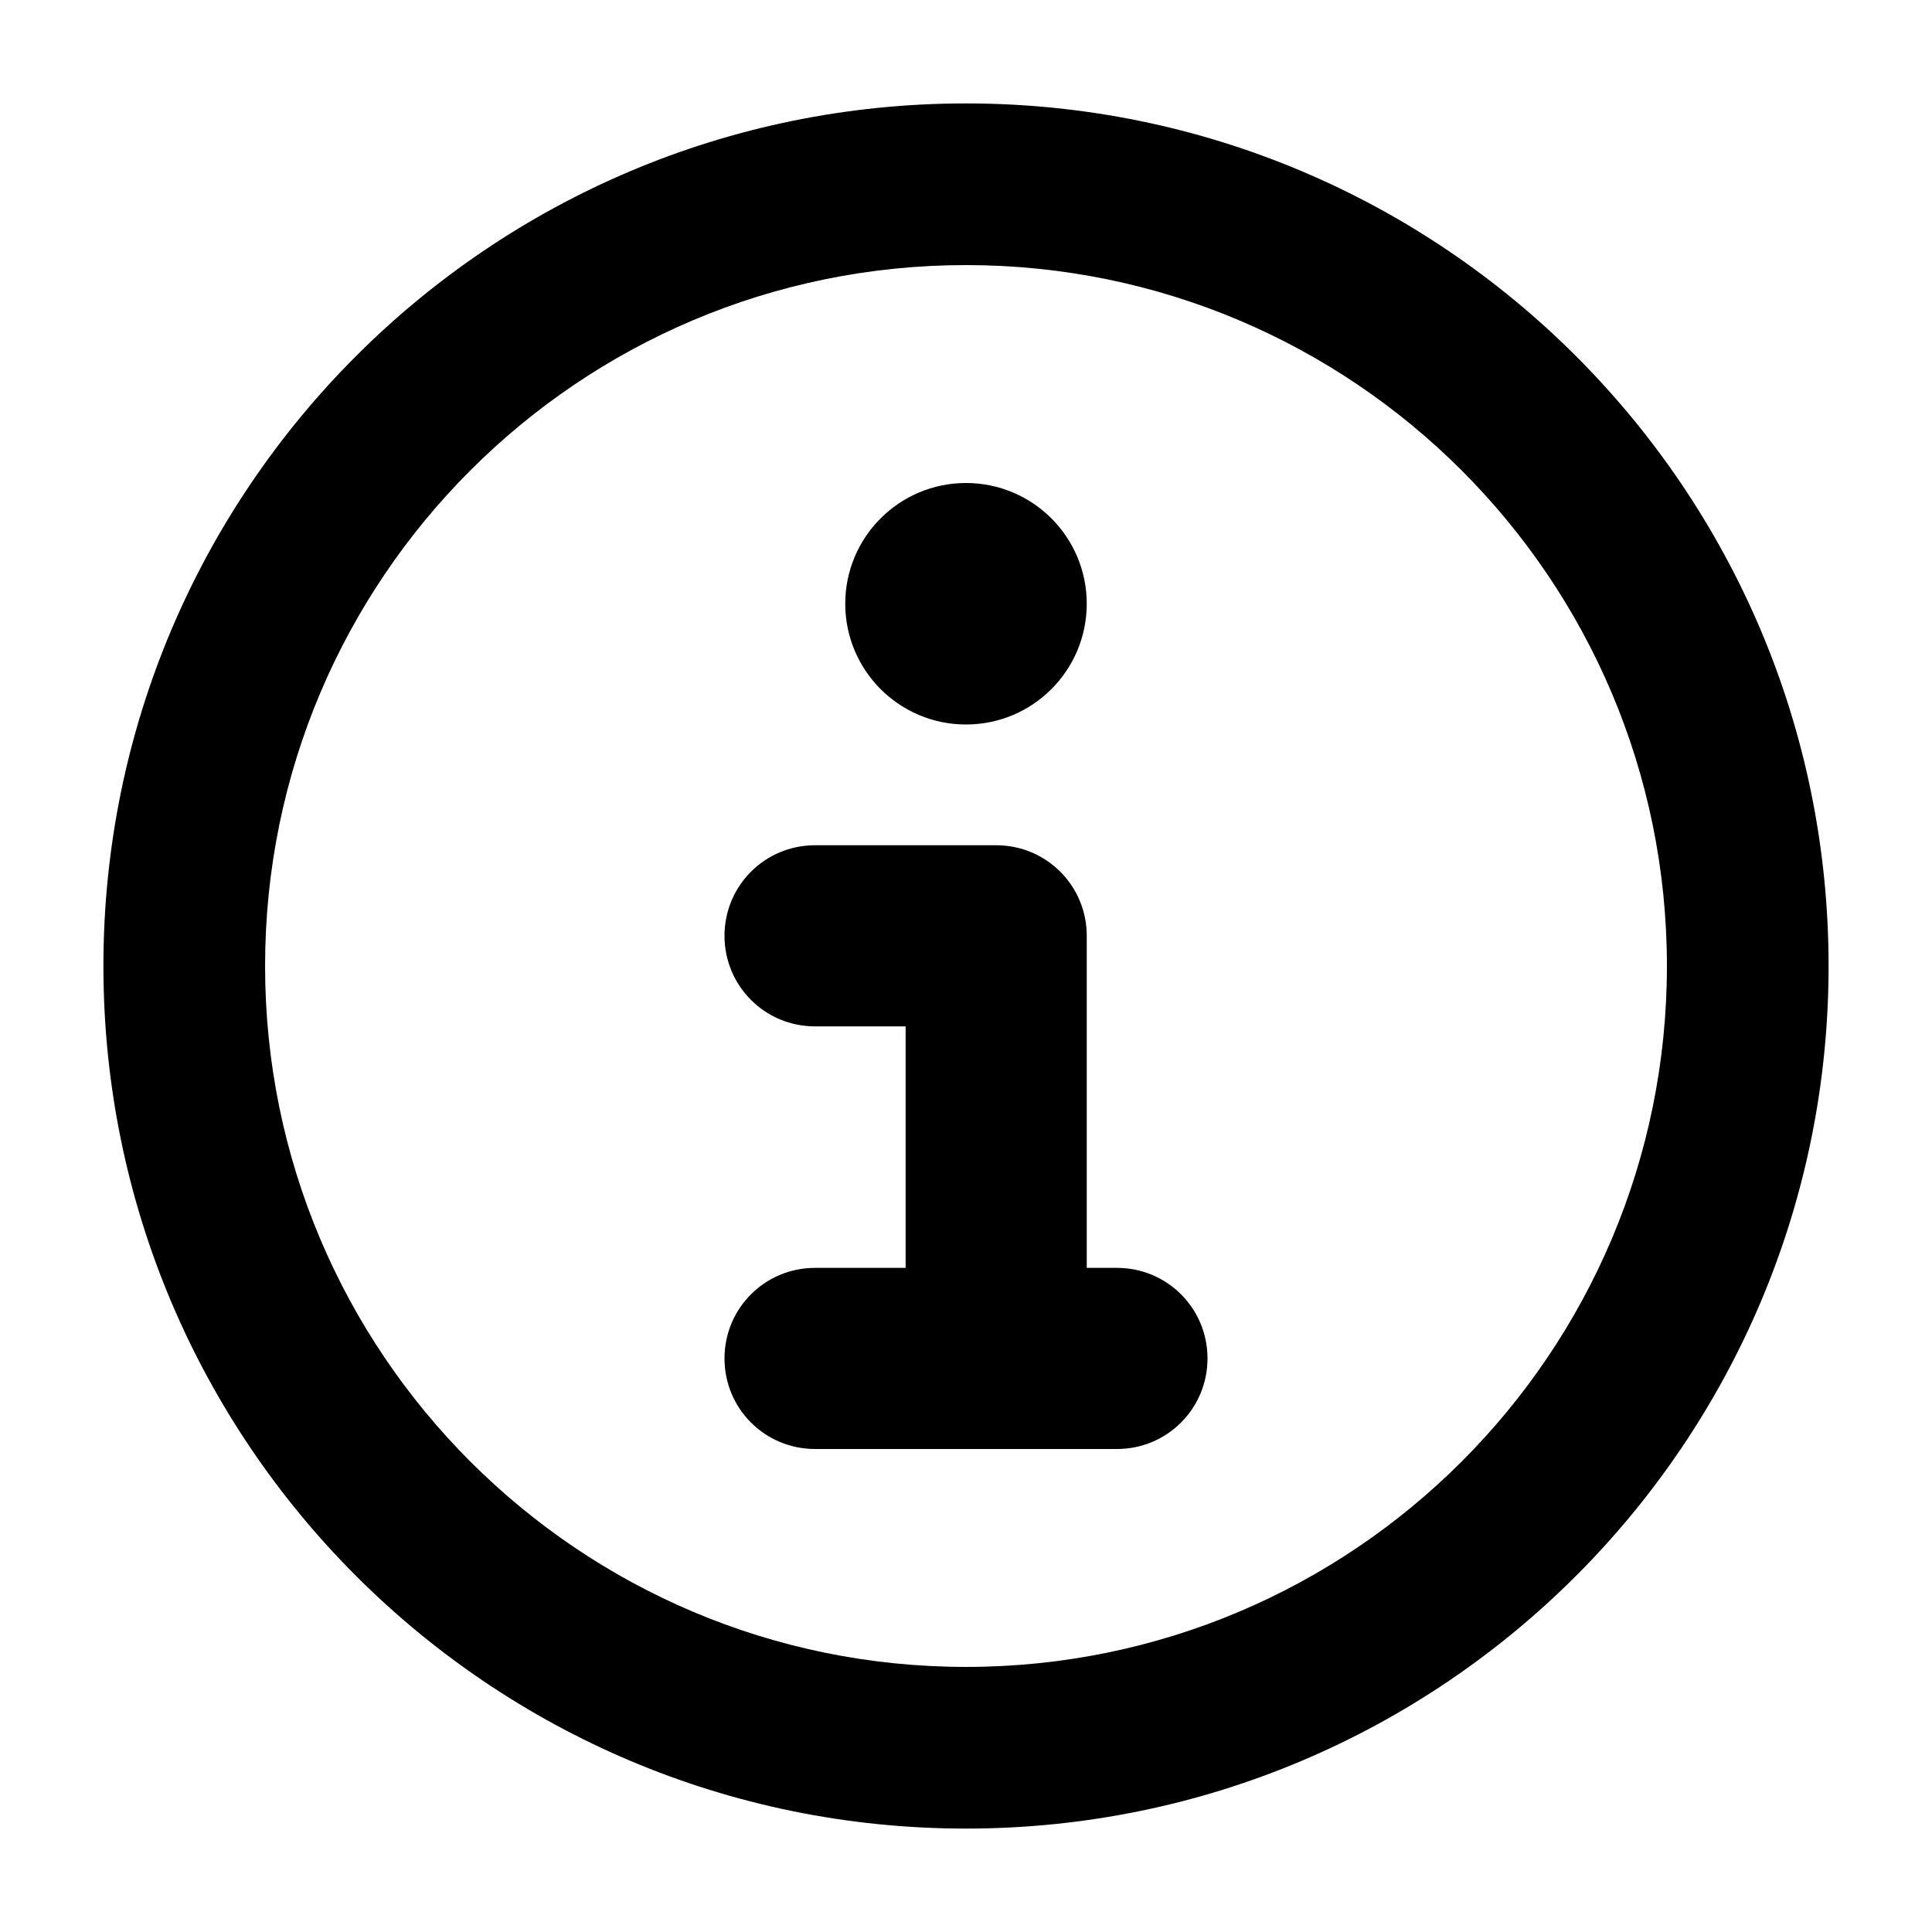
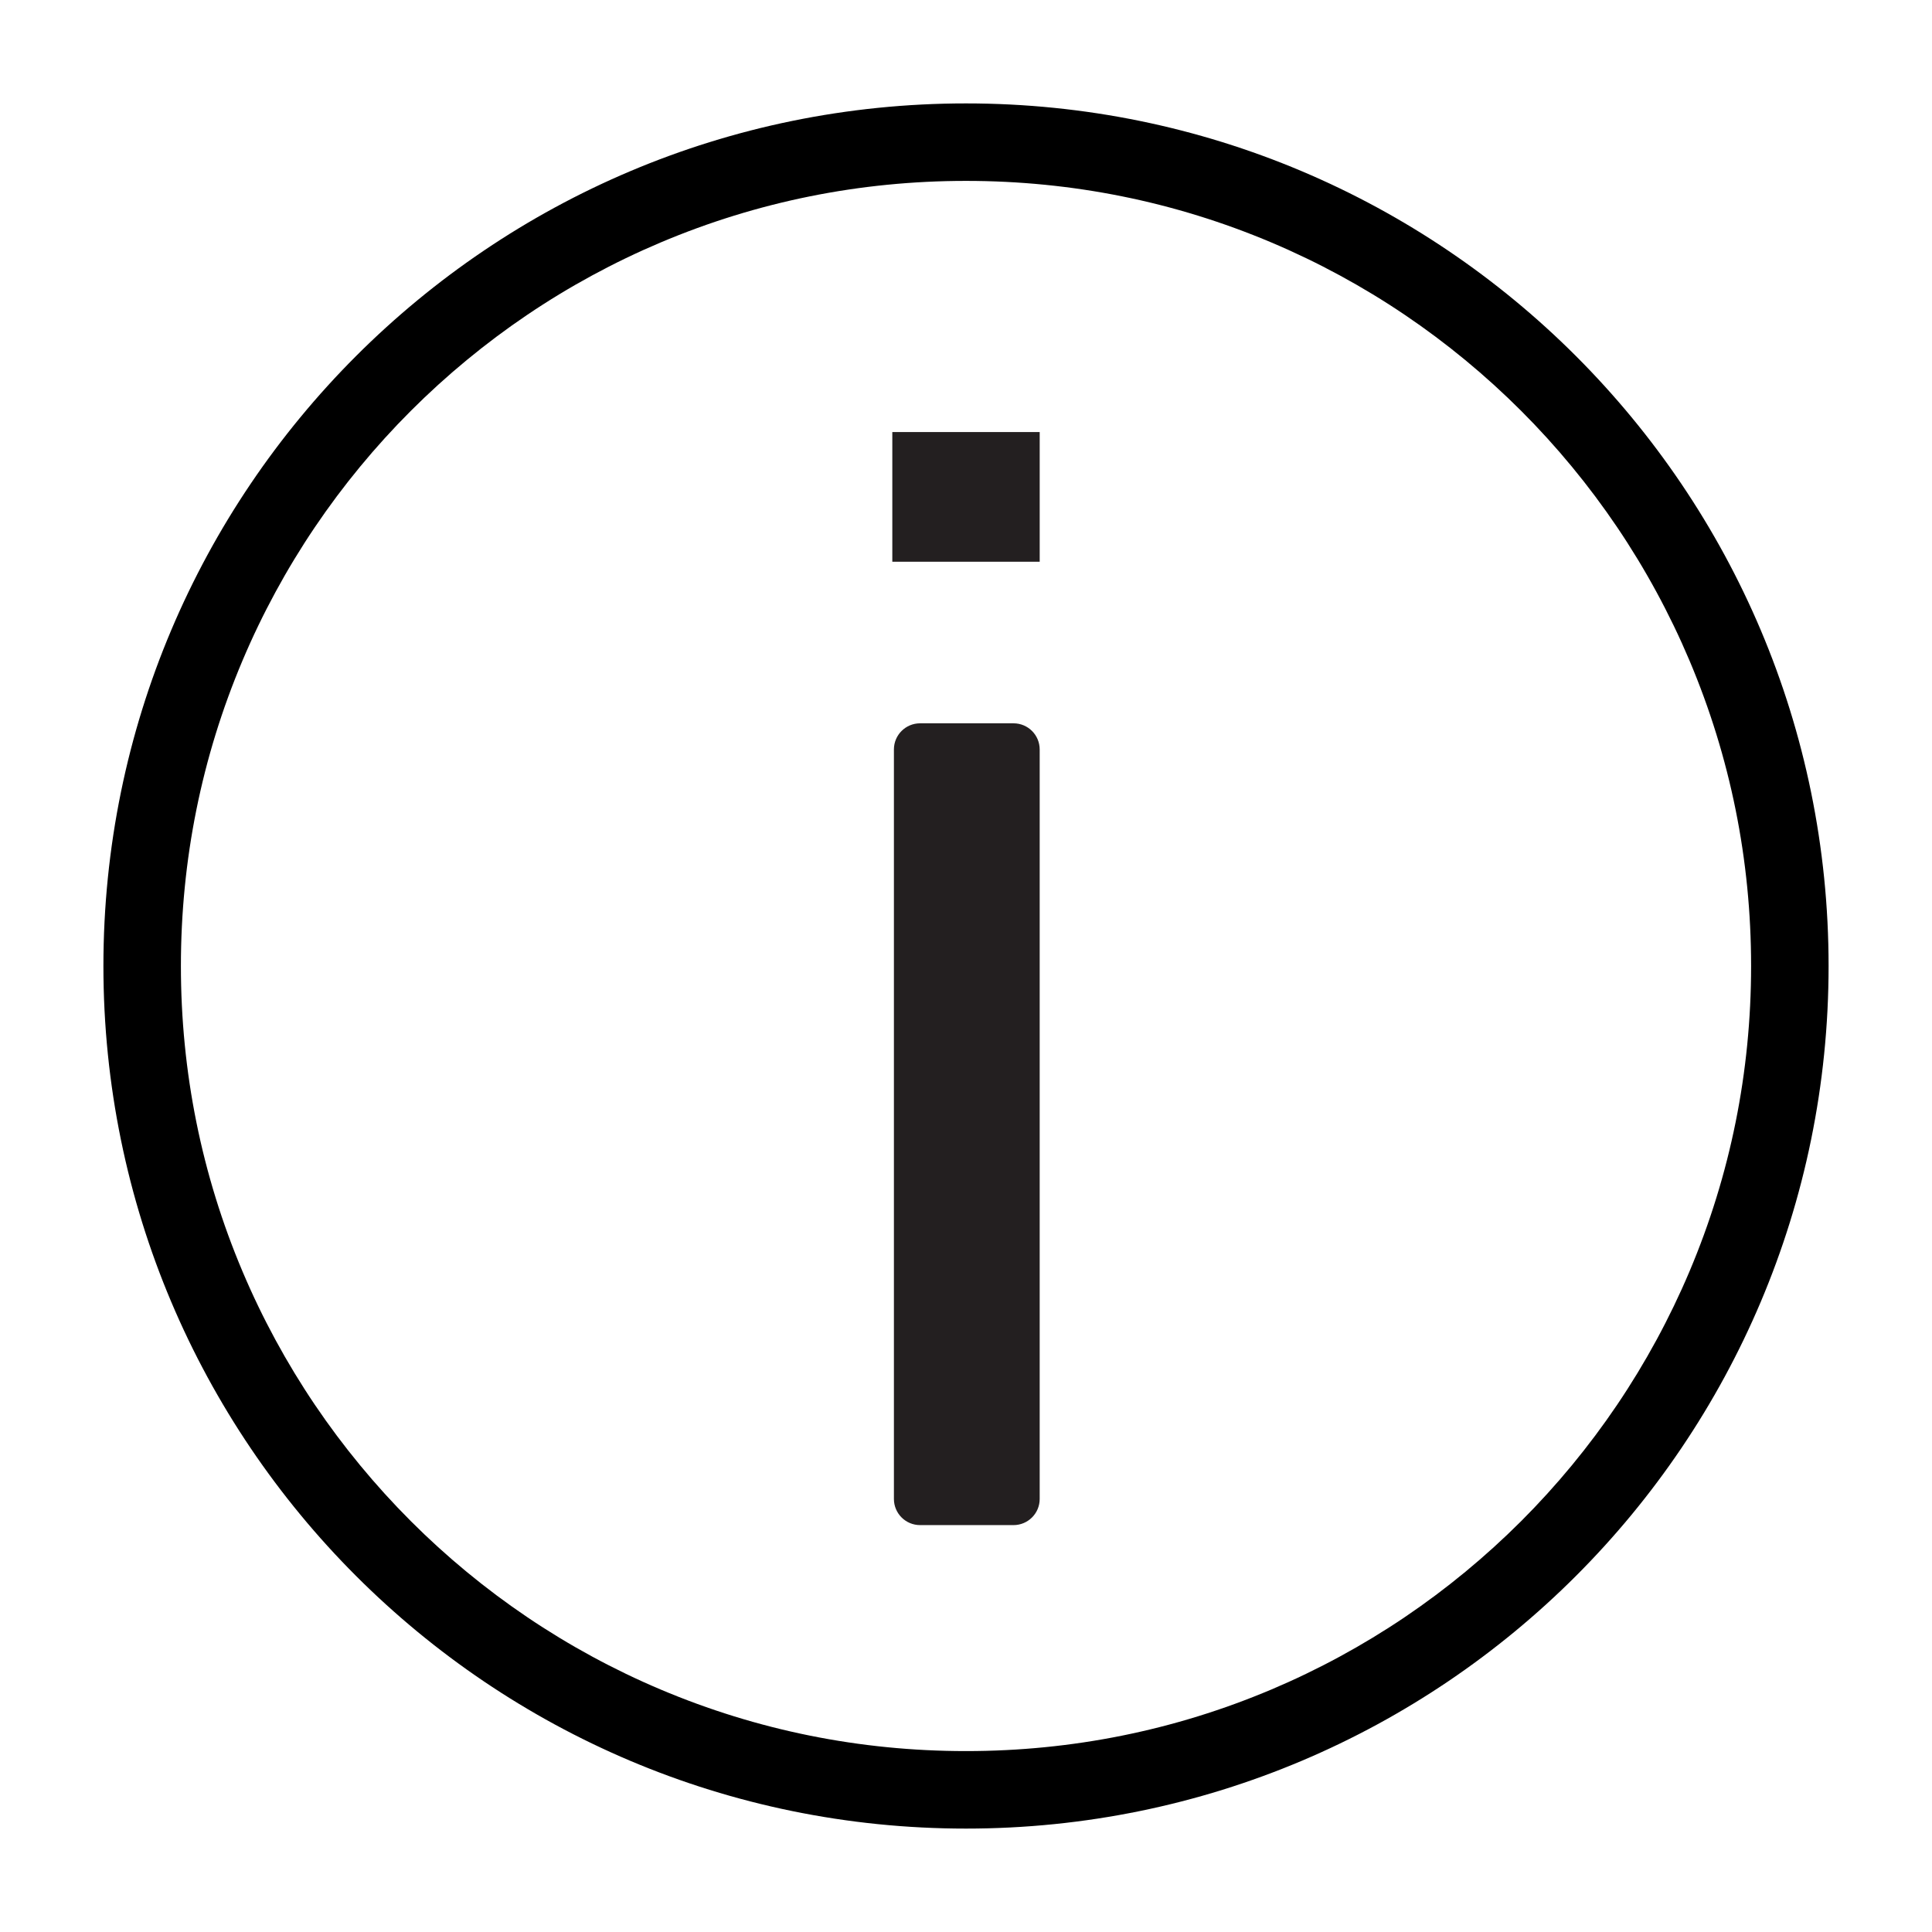
- <svg xmlns="http://www.w3.org/2000/svg" xmlns:ns1="http://vectornator.io" height="100%" stroke-miterlimit="10" style="fill-rule:nonzero;clip-rule:evenodd;stroke-linecap:round;stroke-linejoin:round;" version="1.1" viewBox="0 0 512 512" width="100%" xml:space="preserve">
-   <defs />
+ <svg xmlns="http://www.w3.org/2000/svg" xmlns:ns1="http://vectornator.io" id="Layer_1" version="1.1" viewBox="0 0 1920 1920">
+   <defs>
+     <style>
+       .st0 {
+         fill: #231f20;
+       }
+     </style>
+   </defs>
  <g id="Untitled" ns1:layerName="Untitled">
-     <path d="M256 27.406C129.746 27.406 27.406 129.746 27.406 256C27.406 382.254 129.746 484.594 256 484.594C382.254 484.594 484.594 382.254 484.594 256C484.594 129.746 382.254 27.406 256 27.406ZM256 70.25C358.581 70.25 441.75 153.418 441.75 256C441.75 358.581 358.581 441.75 256 441.75C153.418 441.75 70.25 358.581 70.25 256C70.25 153.418 153.418 70.25 256 70.25Z" fill="#000000" fill-rule="nonzero" opacity="1" stroke="none" />
-     <g opacity="1">
-       <path d="M216 336L240 336L240 272L216 272C202.7 272 192 261.3 192 248C192 234.7 202.7 224 216 224L264 224C277.3 224 288 234.7 288 248L288 336L296 336C309.3 336 320 346.7 320 360C320 373.3 309.3 384 296 384L216 384C202.7 384 192 373.3 192 360C192 346.7 202.7 336 216 336Z" fill="#000000" fill-rule="nonzero" opacity="1" stroke="none" />
-       <path d="M256 128C273.673 128 288 142.327 288 160C288 177.673 273.673 192 256 192C238.327 192 224 177.673 224 160C224 142.327 238.327 128 256 128Z" fill="#000000" fill-rule="nonzero" opacity="1" stroke="none" />
-     </g>
+     <path d="M960,102.77v77c105.37,0,207.54,20.62,303.68,61.28,46.22,19.55,90.8,43.74,132.5,71.92,41.33,27.92,80.2,59.99,115.52,95.32,35.33,35.32,67.39,74.19,95.32,115.52,28.18,41.71,52.37,86.29,71.92,132.5,40.66,96.14,61.28,198.32,61.28,303.68s-20.62,207.54-61.28,303.68c-19.55,46.22-43.74,90.8-71.92,132.5-27.92,41.33-59.99,80.2-95.32,115.52-35.33,35.32-74.19,67.39-115.52,95.32-41.71,28.18-86.29,52.37-132.5,71.92-96.14,40.66-198.32,61.28-303.68,61.28s-207.54-20.62-303.68-61.28c-46.22-19.55-90.8-43.74-132.5-71.92-41.33-27.92-80.2-59.99-115.52-95.32-35.33-35.33-67.39-74.19-95.32-115.52-28.18-41.71-52.37-86.29-71.92-132.5-40.66-96.14-61.28-198.32-61.28-303.68s20.62-207.54,61.28-303.68c19.55-46.22,43.74-90.8,71.92-132.5,27.92-41.33,59.99-80.2,95.32-115.52,35.33-35.32,74.19-67.39,115.52-95.32,41.71-28.18,86.29-52.37,132.5-71.92,96.14-40.66,198.32-61.28,303.68-61.28v-77M960,102.77c-473.45,0-857.23,383.77-857.23,857.23,0,473.45,383.77,857.23,857.23,857.23s857.23-383.77,857.23-857.23S1433.45,102.77,960,102.77h0Z" />
  </g>
+   <rect class="st0" x="888.36" y="718.82" width="144.87" height="796.81" rx="25.99" ry="25.99" />
+   <rect class="st0" x="886.77" y="429.37" width="146.47" height="128.87" />
</svg>
